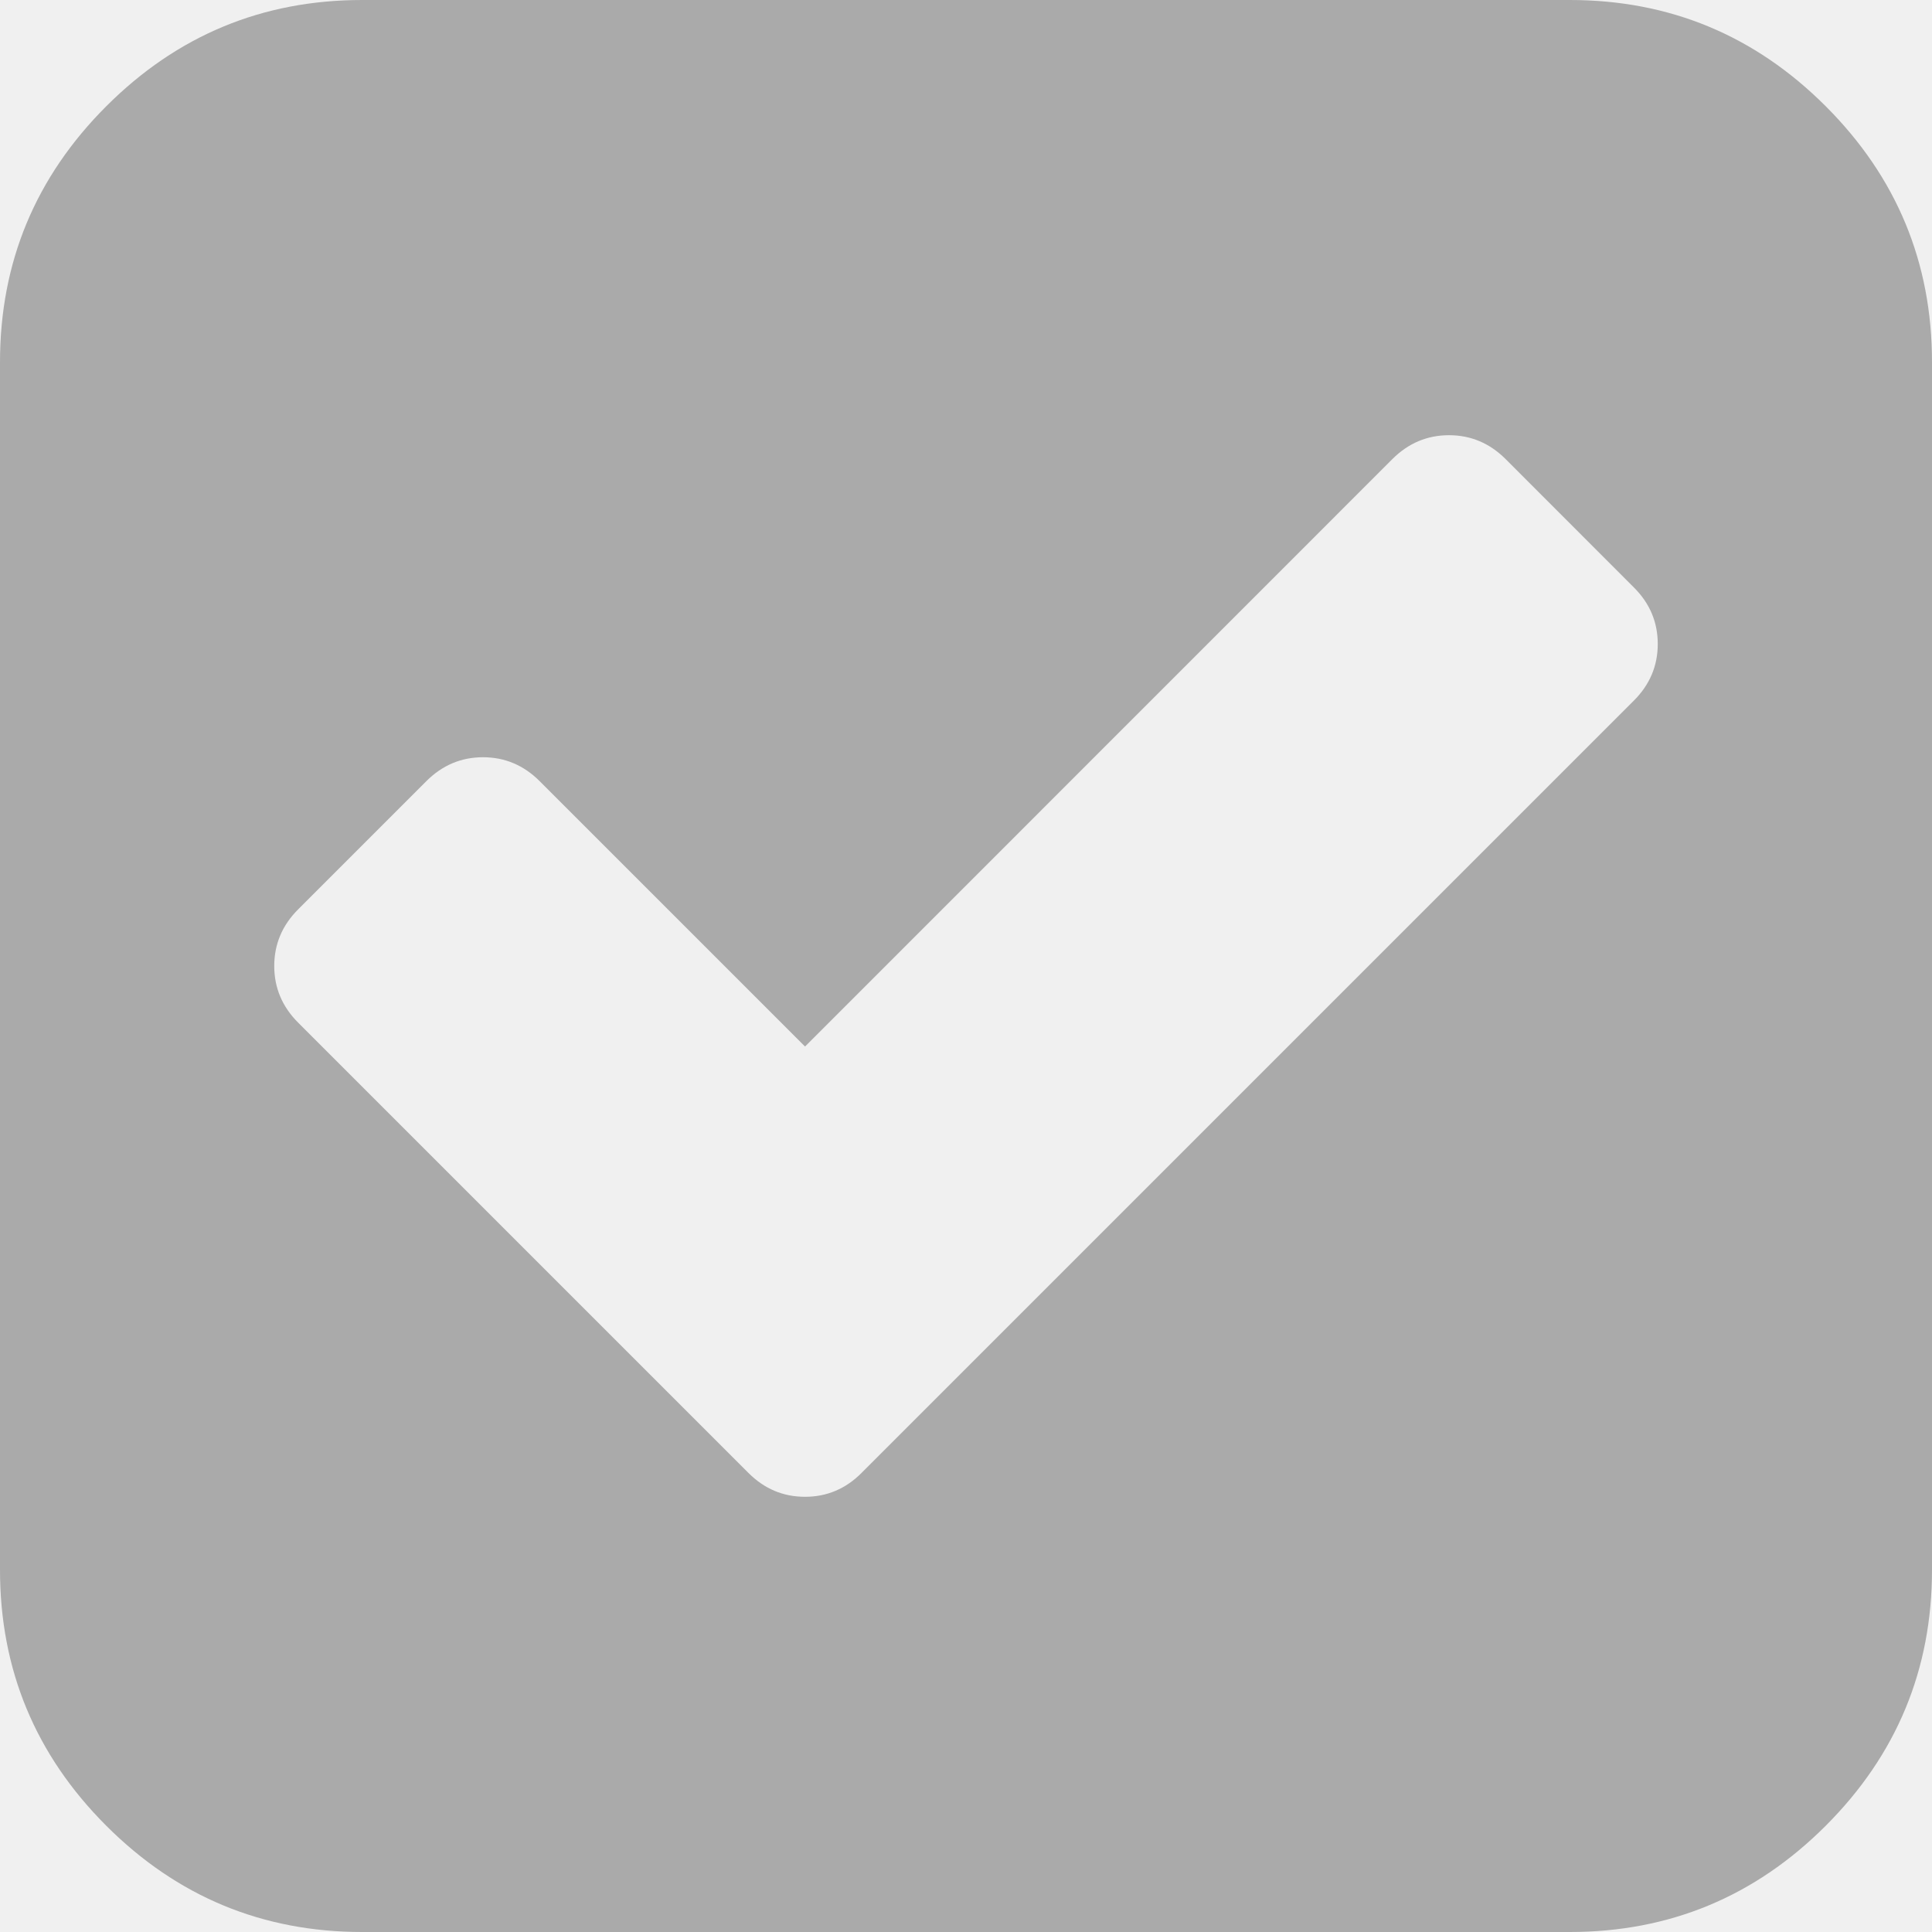
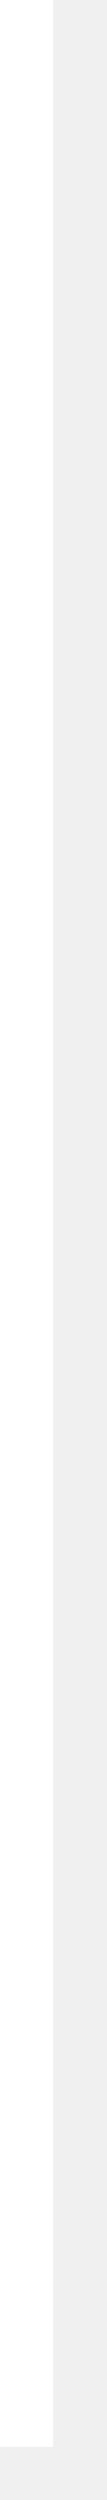
- <svg xmlns="http://www.w3.org/2000/svg" version="1.1" width="19px" height="19px">
-   <g transform="matrix(1 0 0 1 -1176 -941 )">
-     <path d="M 7.917 14.72  C 8.131 14.72  8.317 14.642  8.473 14.485  L 16.068 6.89  C 16.225 6.733  16.303 6.548  16.303 6.333  C 16.303 6.119  16.225 5.933  16.068 5.777  L 14.807 4.515  C 14.65 4.358  14.464 4.28  14.25 4.28  C 14.036 4.28  13.85 4.358  13.693 4.515  L 7.917 10.292  L 5.307 7.682  C 5.15 7.525  4.964 7.447  4.75 7.447  C 4.536 7.447  4.35 7.525  4.193 7.682  L 2.932 8.943  C 2.775 9.1  2.697 9.286  2.697 9.5  C 2.697 9.714  2.775 9.9  2.932 10.057  L 7.36 14.485  C 7.517 14.642  7.702 14.72  7.917 14.72  Z M 17.955 1.045  C 18.652 1.742  19 2.581  19 3.562  L 19 15.438  C 19 16.419  18.652 17.258  17.955 17.955  C 17.258 18.652  16.419 19  15.438 19  L 3.562 19  C 2.581 19  1.742 18.652  1.045 17.955  C 0.348 17.258  0 16.419  0 15.438  L 0 3.562  C 0 2.581  0.348 1.742  1.045 1.045  C 1.742 0.348  2.581 0  3.562 0  L 15.438 0  C 16.419 0  17.258 0.348  17.955 1.045  Z " fill-rule="nonzero" fill="#aaaaaa" stroke="none" transform="matrix(1 0 0 1 1176 941 )" />
+ <svg xmlns="http://www.w3.org/2000/svg" version="1.1" width="2px" height="47px">
+   <g transform="matrix(1 0 0 1 -829 -359 )">
+     <path d="M 829.5 359  L 829.5 405  " stroke-width="1" stroke="#ffffff" fill="none" />
  </g>
</svg>
